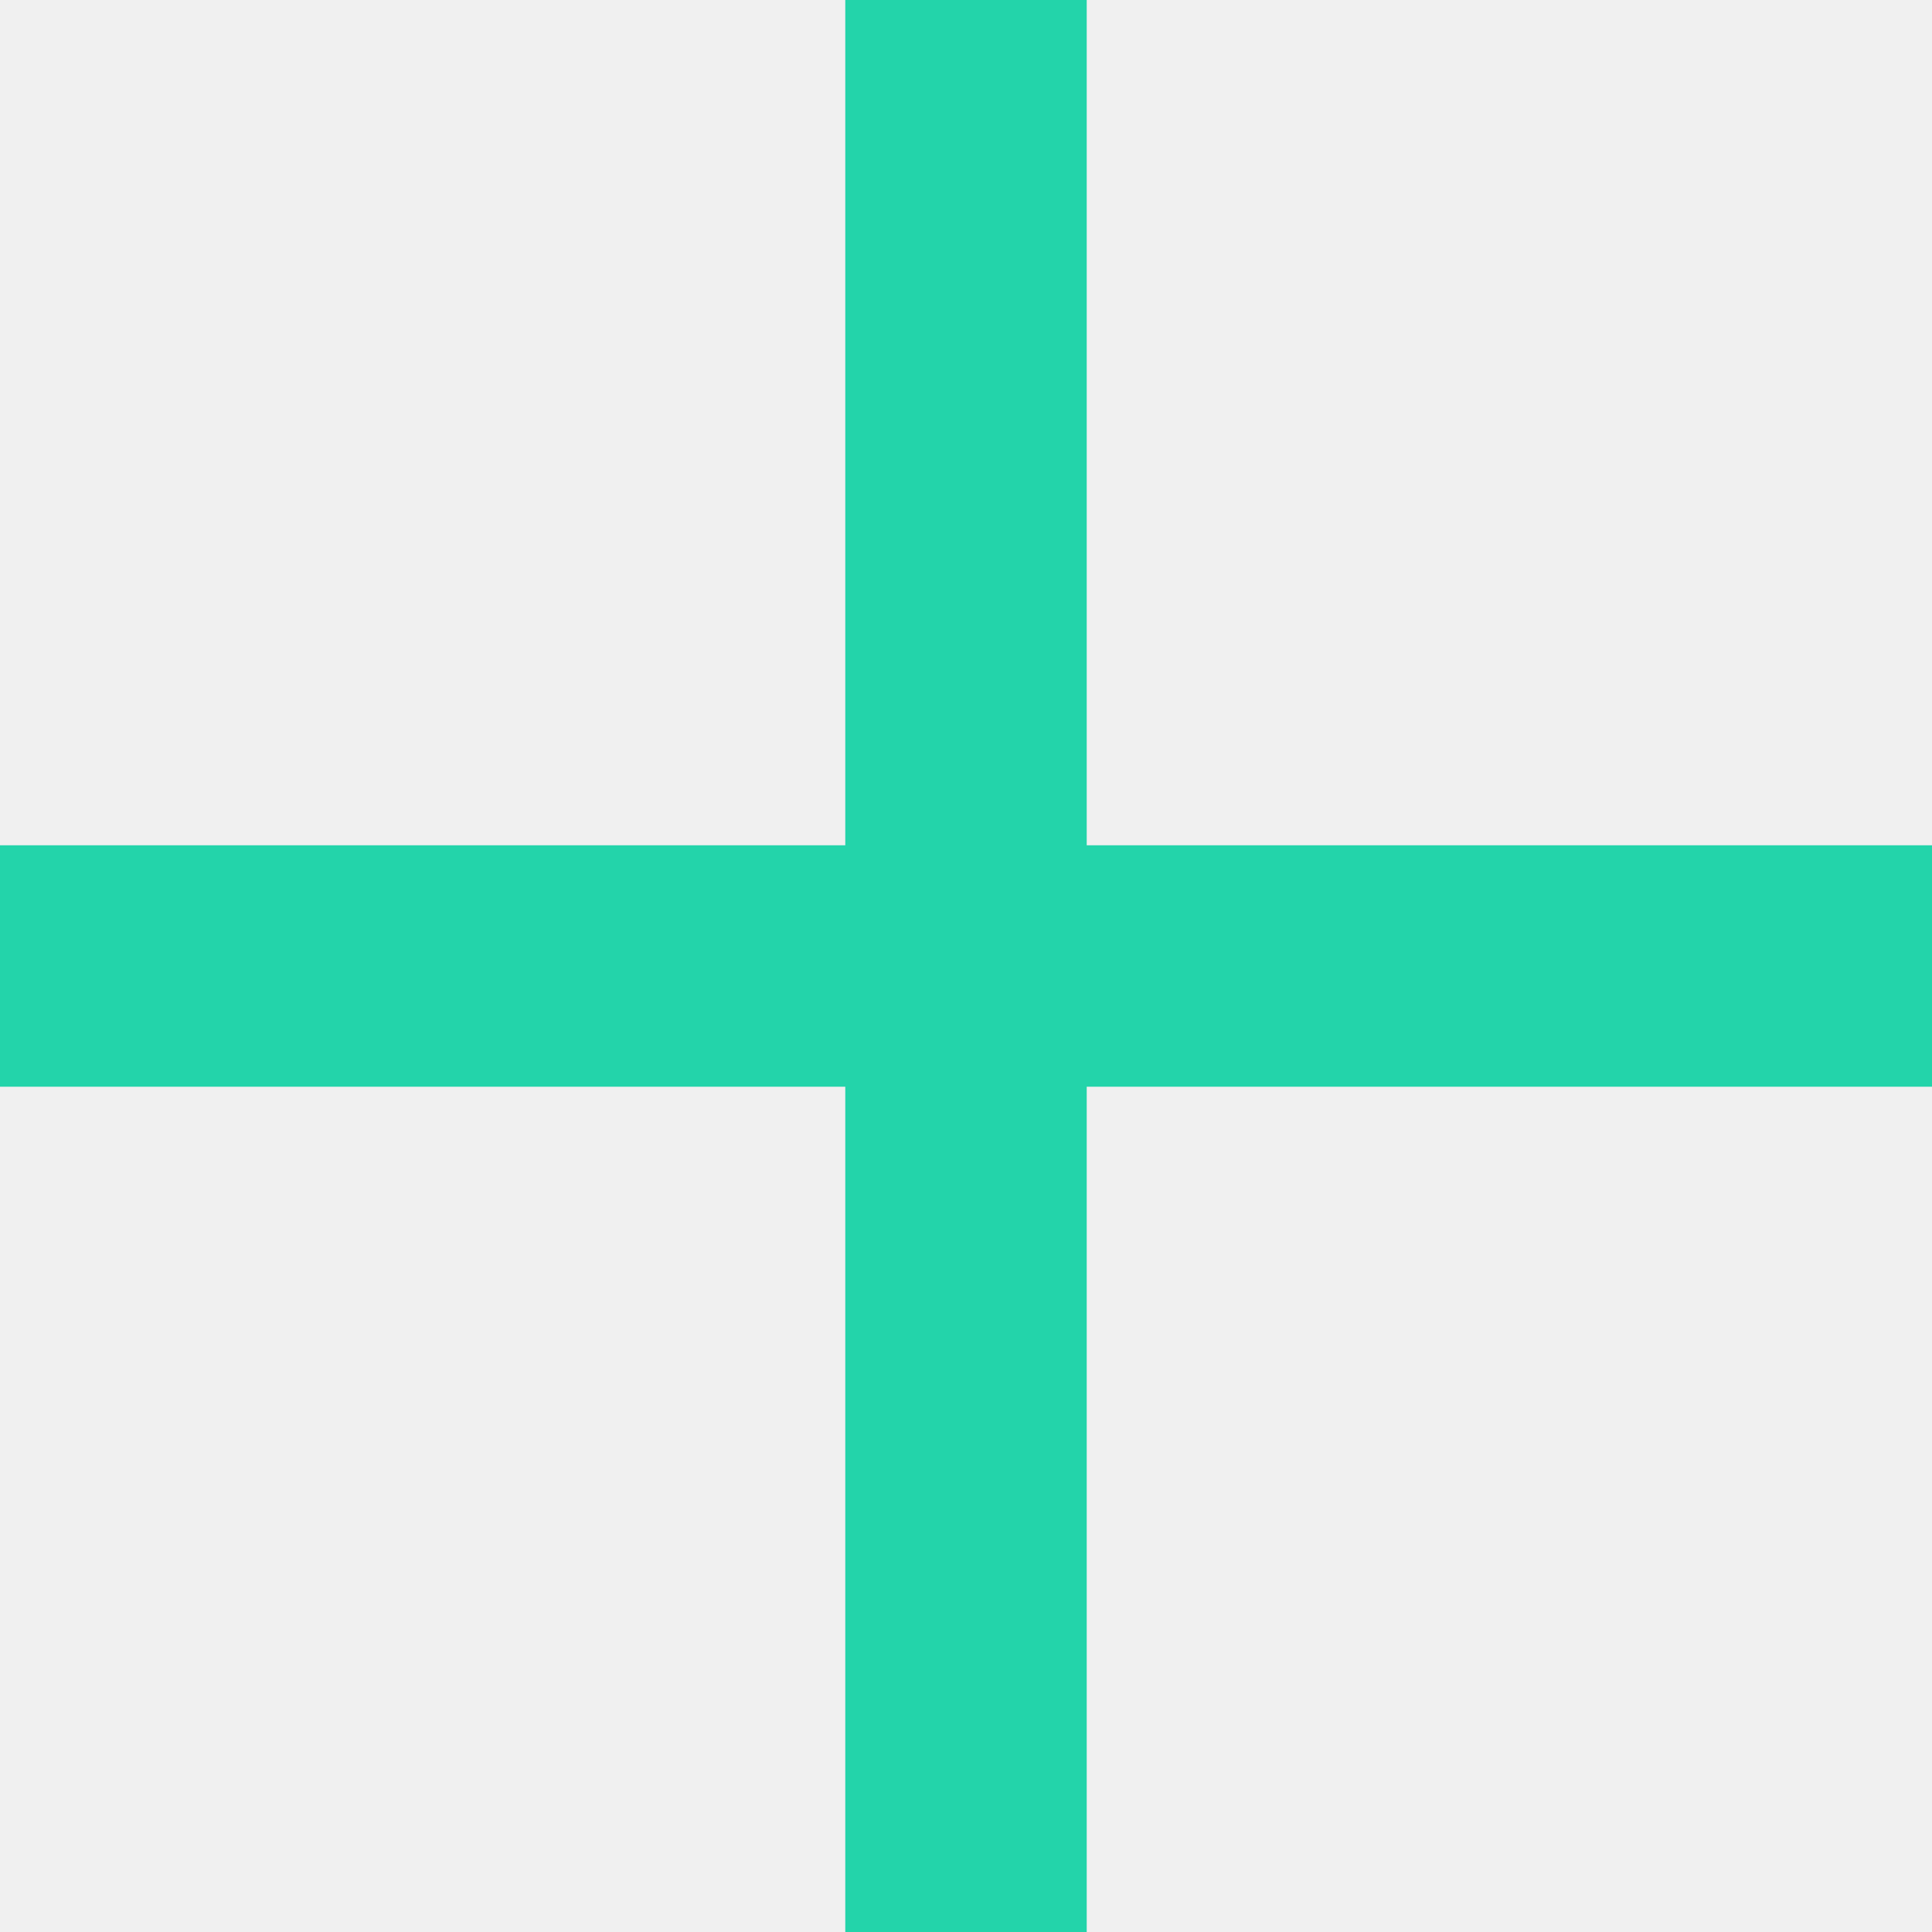
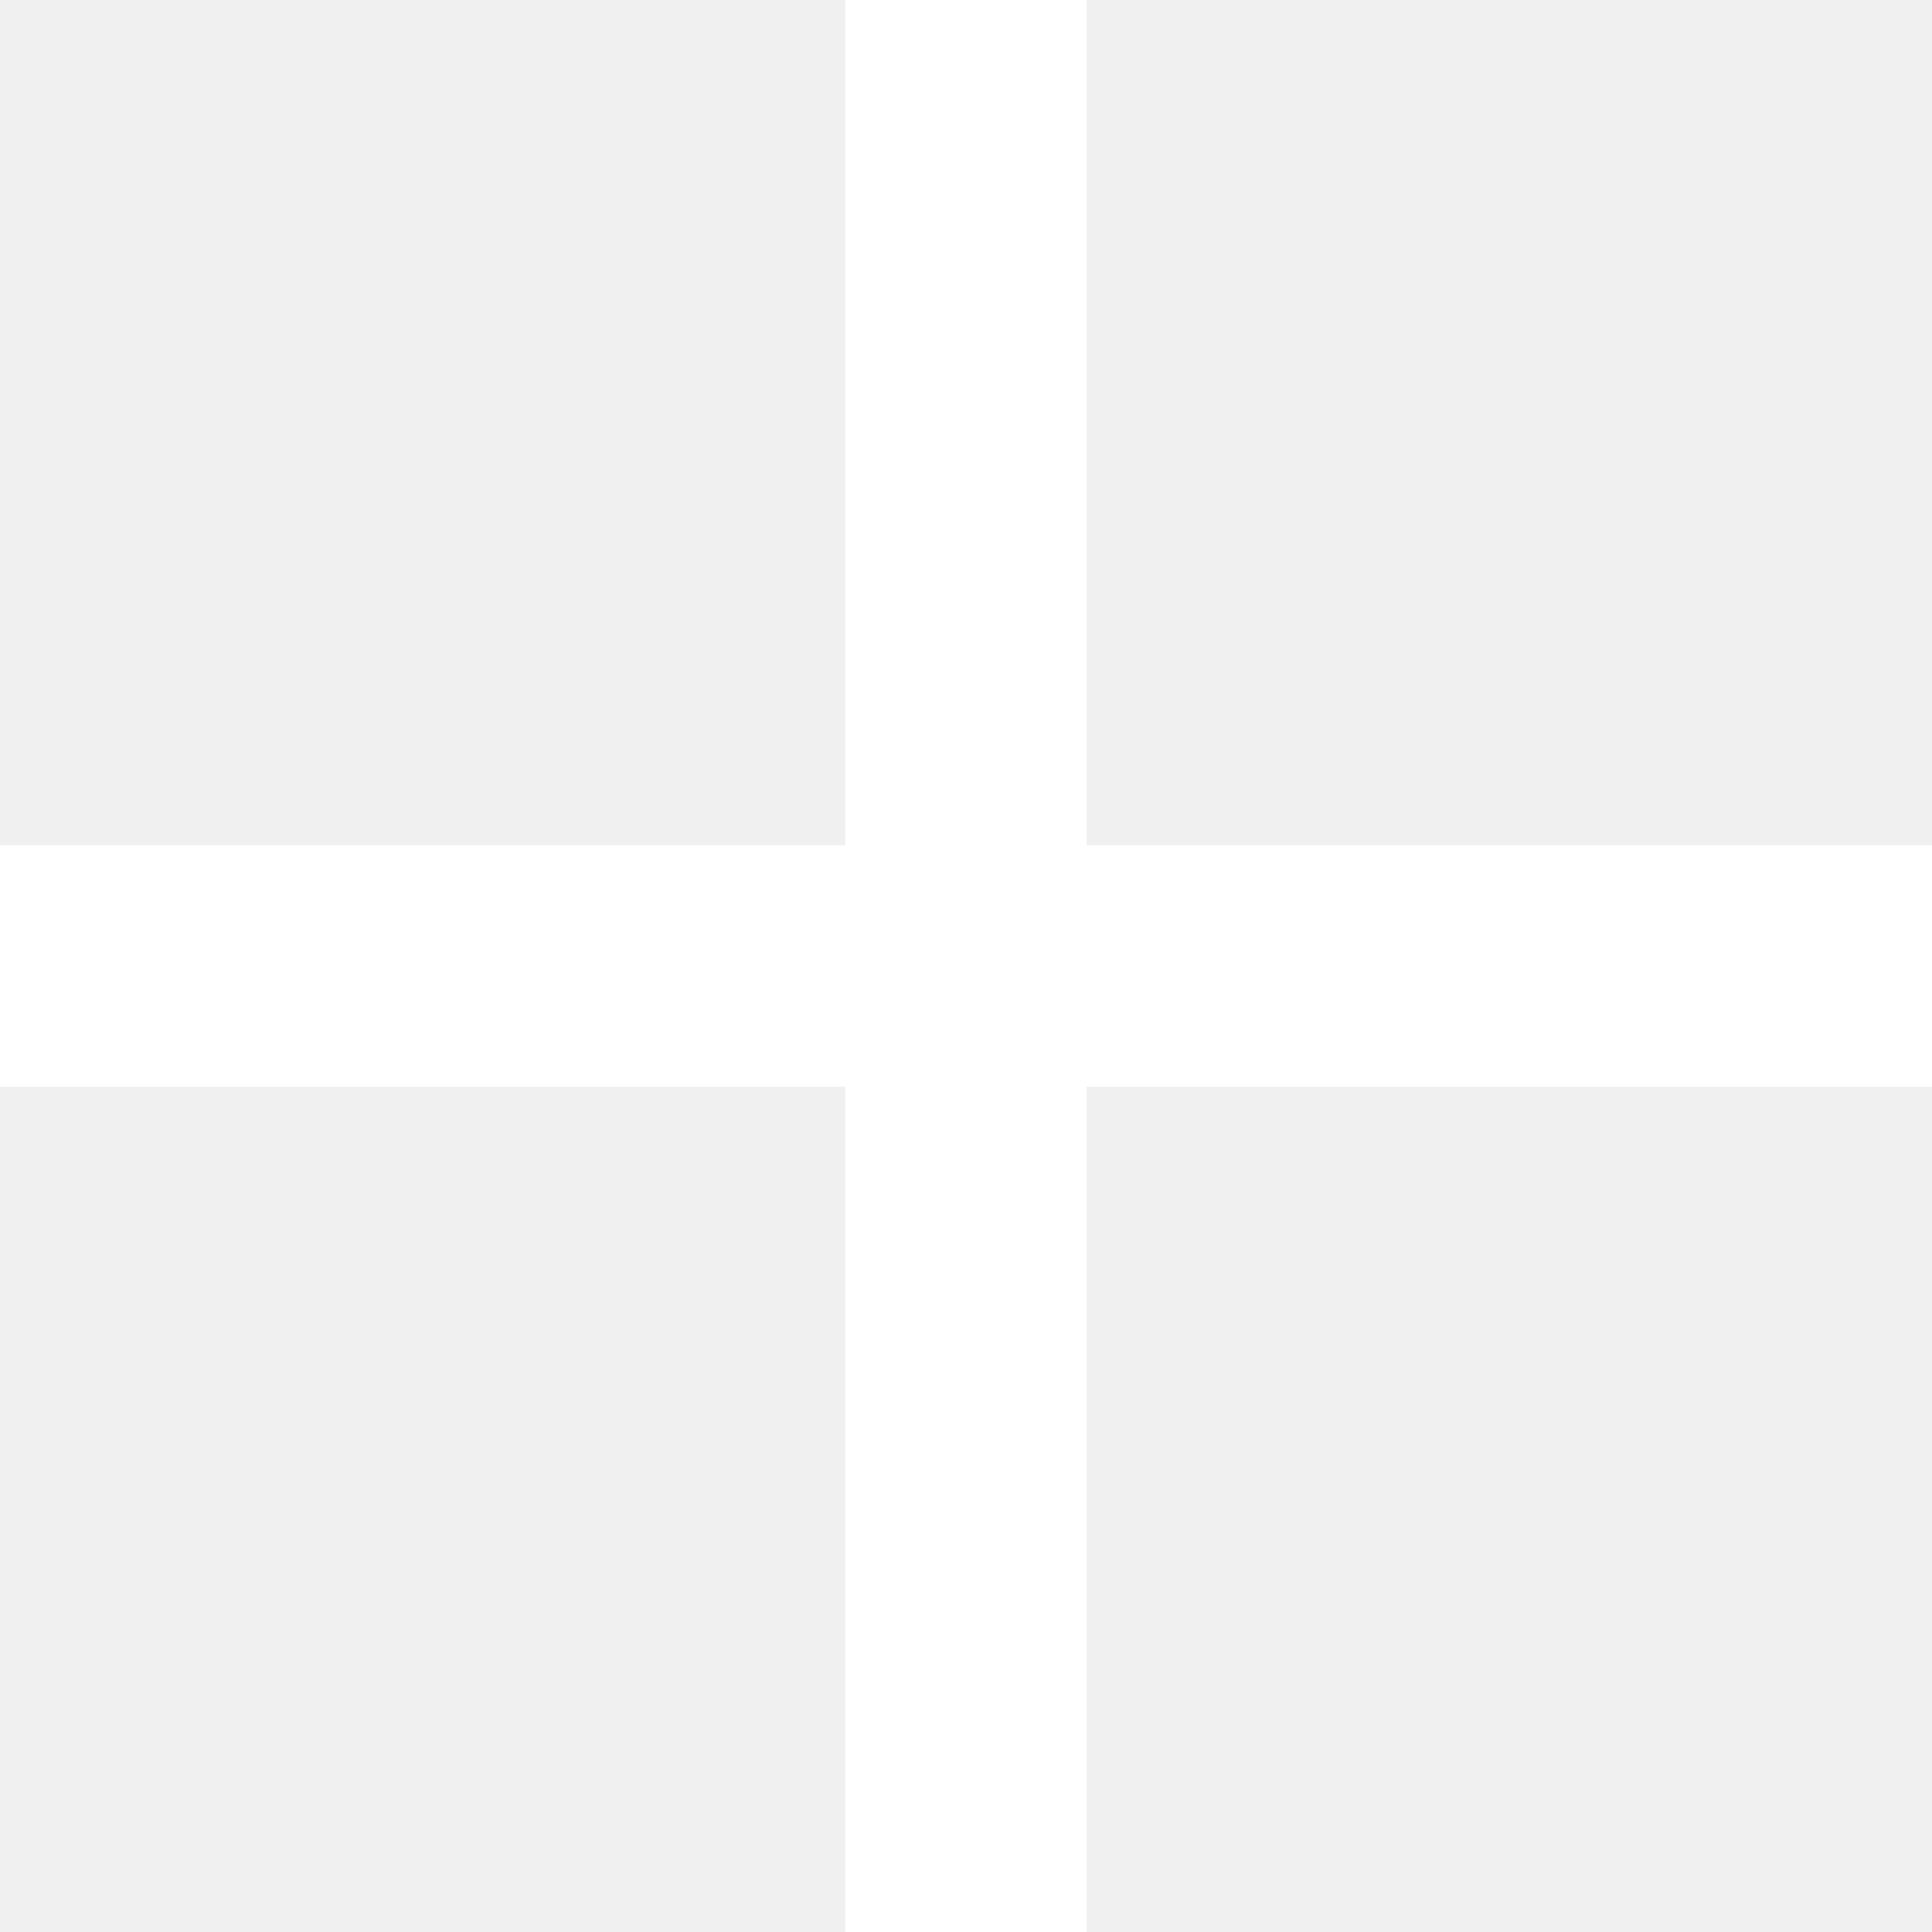
<svg xmlns="http://www.w3.org/2000/svg" width="25" height="25" viewBox="0 0 25 25" fill="none">
-   <path d="M14.062 10.938V0H10.938V10.938H0V14.062H10.938V25H14.062V14.062H25V10.938H14.062Z" fill="#23D4AA" />
+   <path d="M14.062 10.938V0H10.938V10.938H0V14.062H10.938V25H14.062V14.062H25V10.938H14.062Z" fill="#ffffff" />
</svg>
